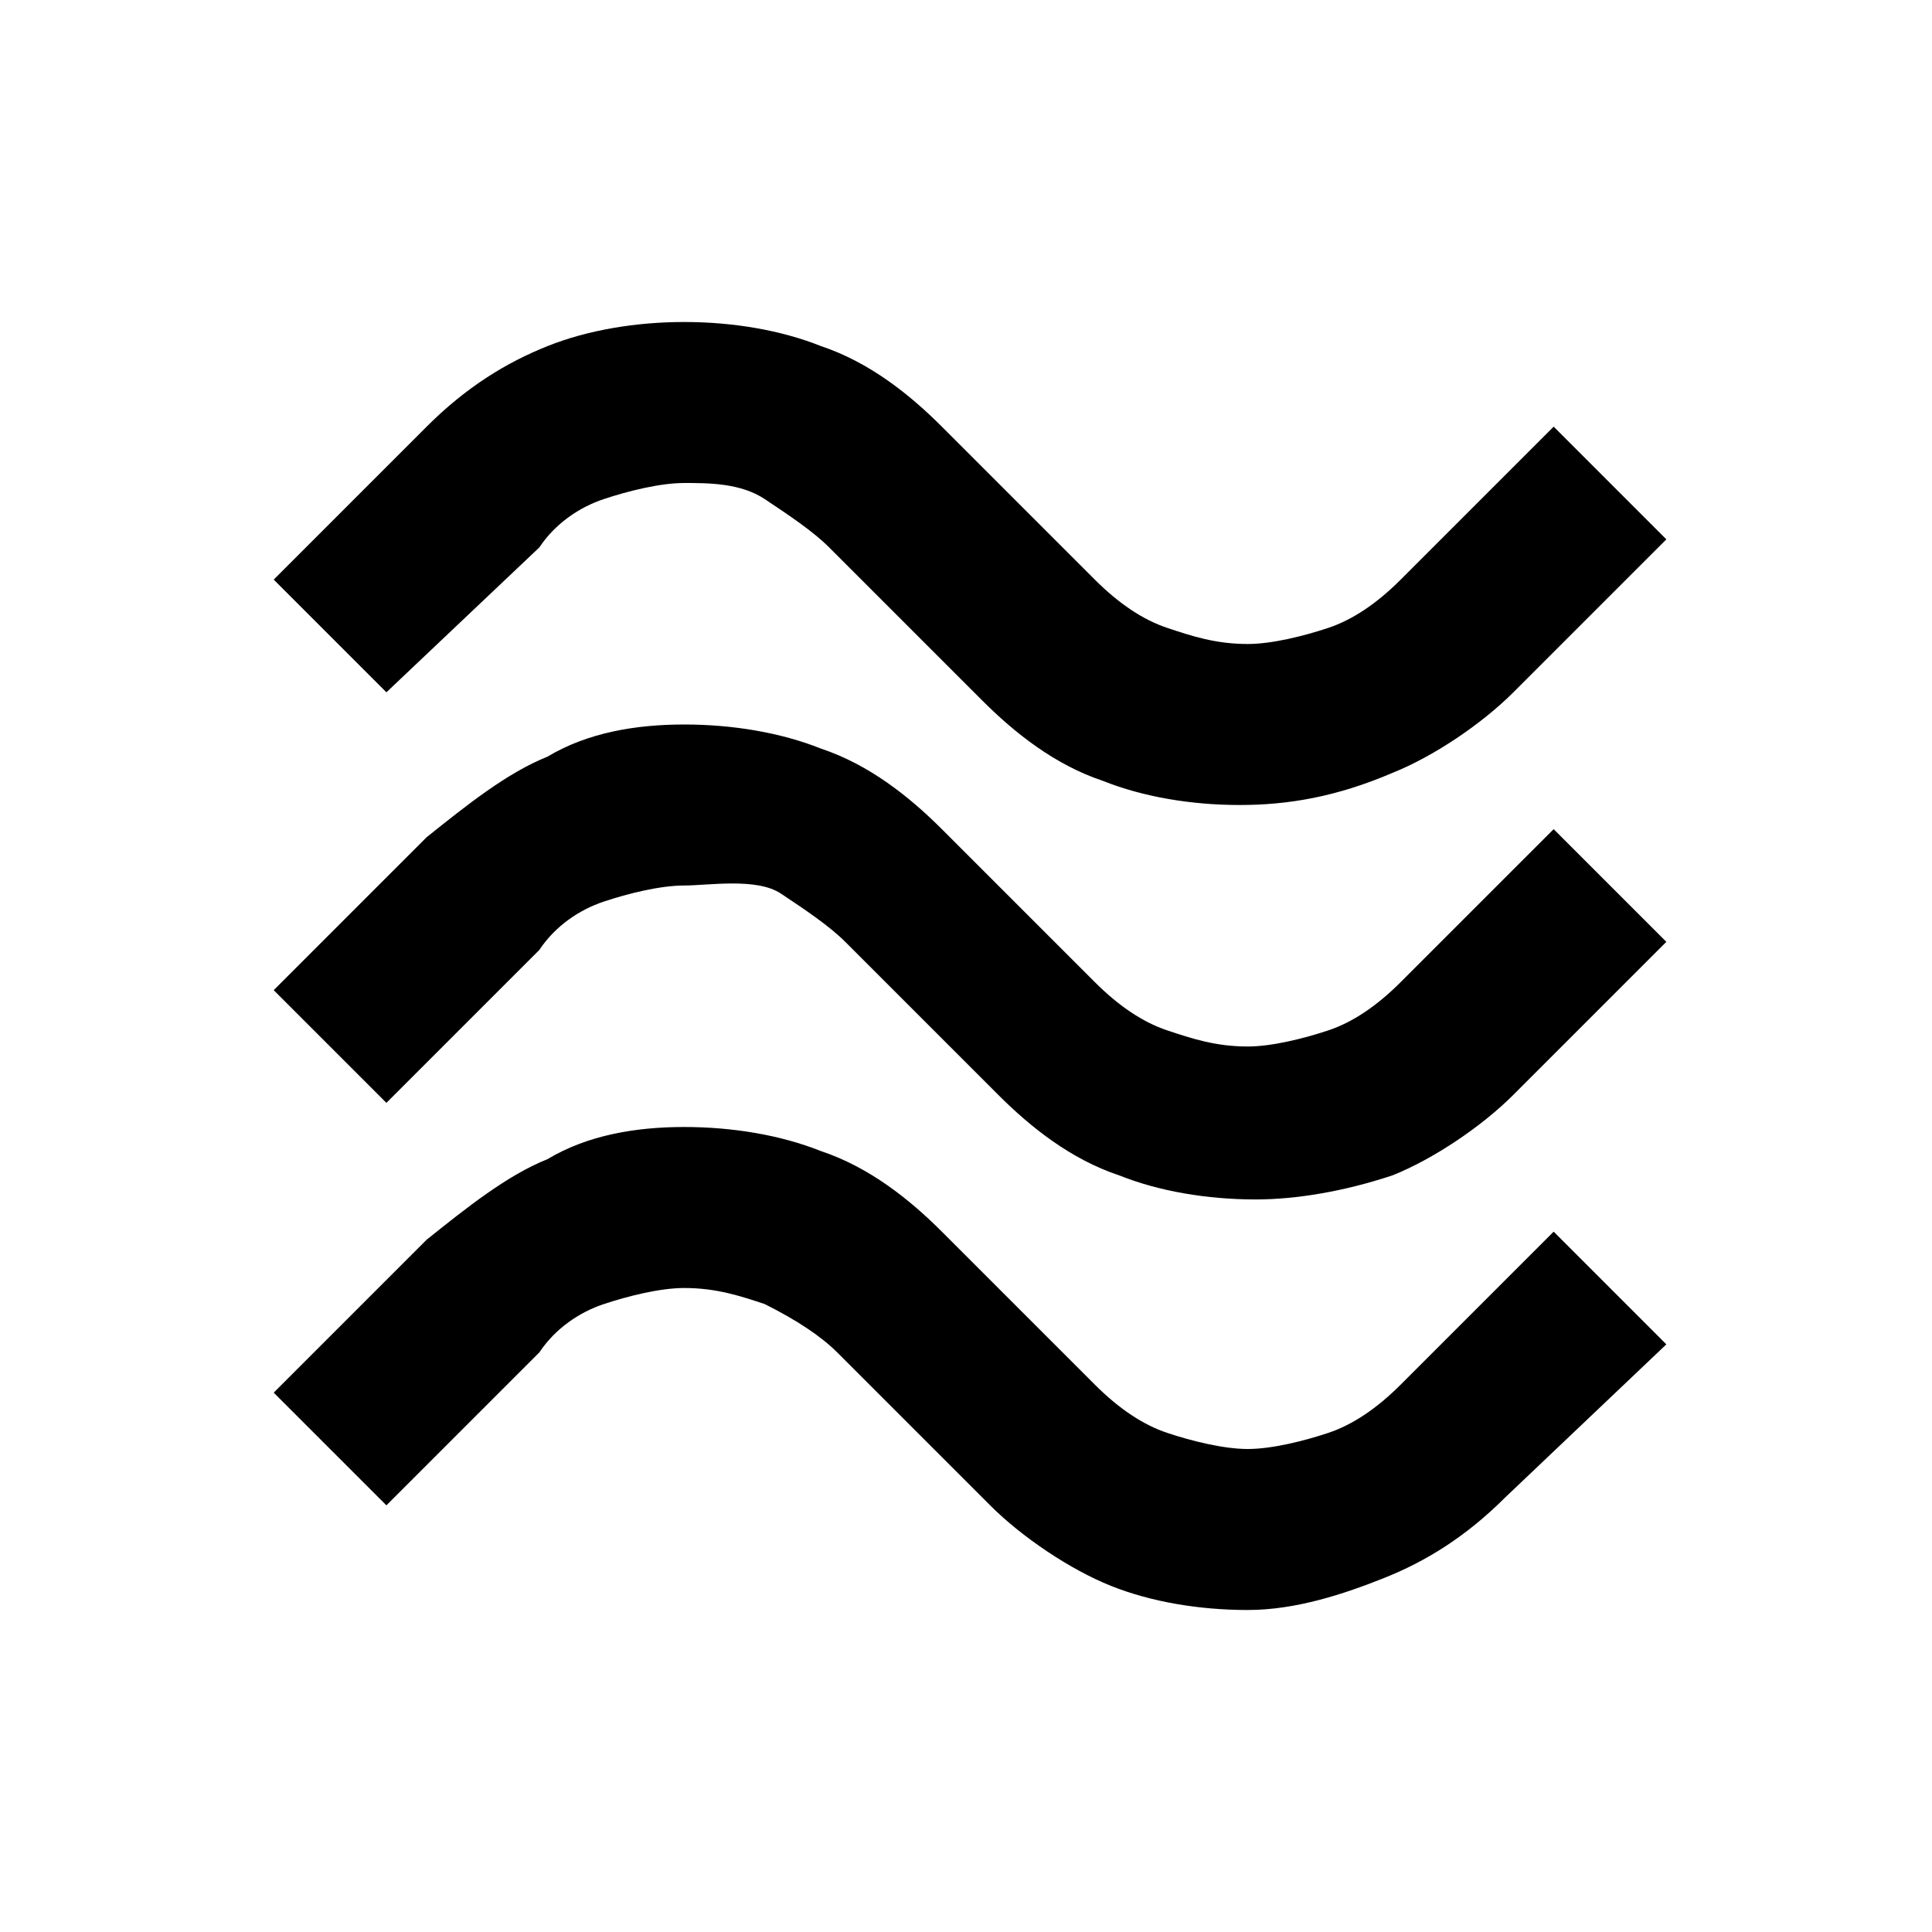
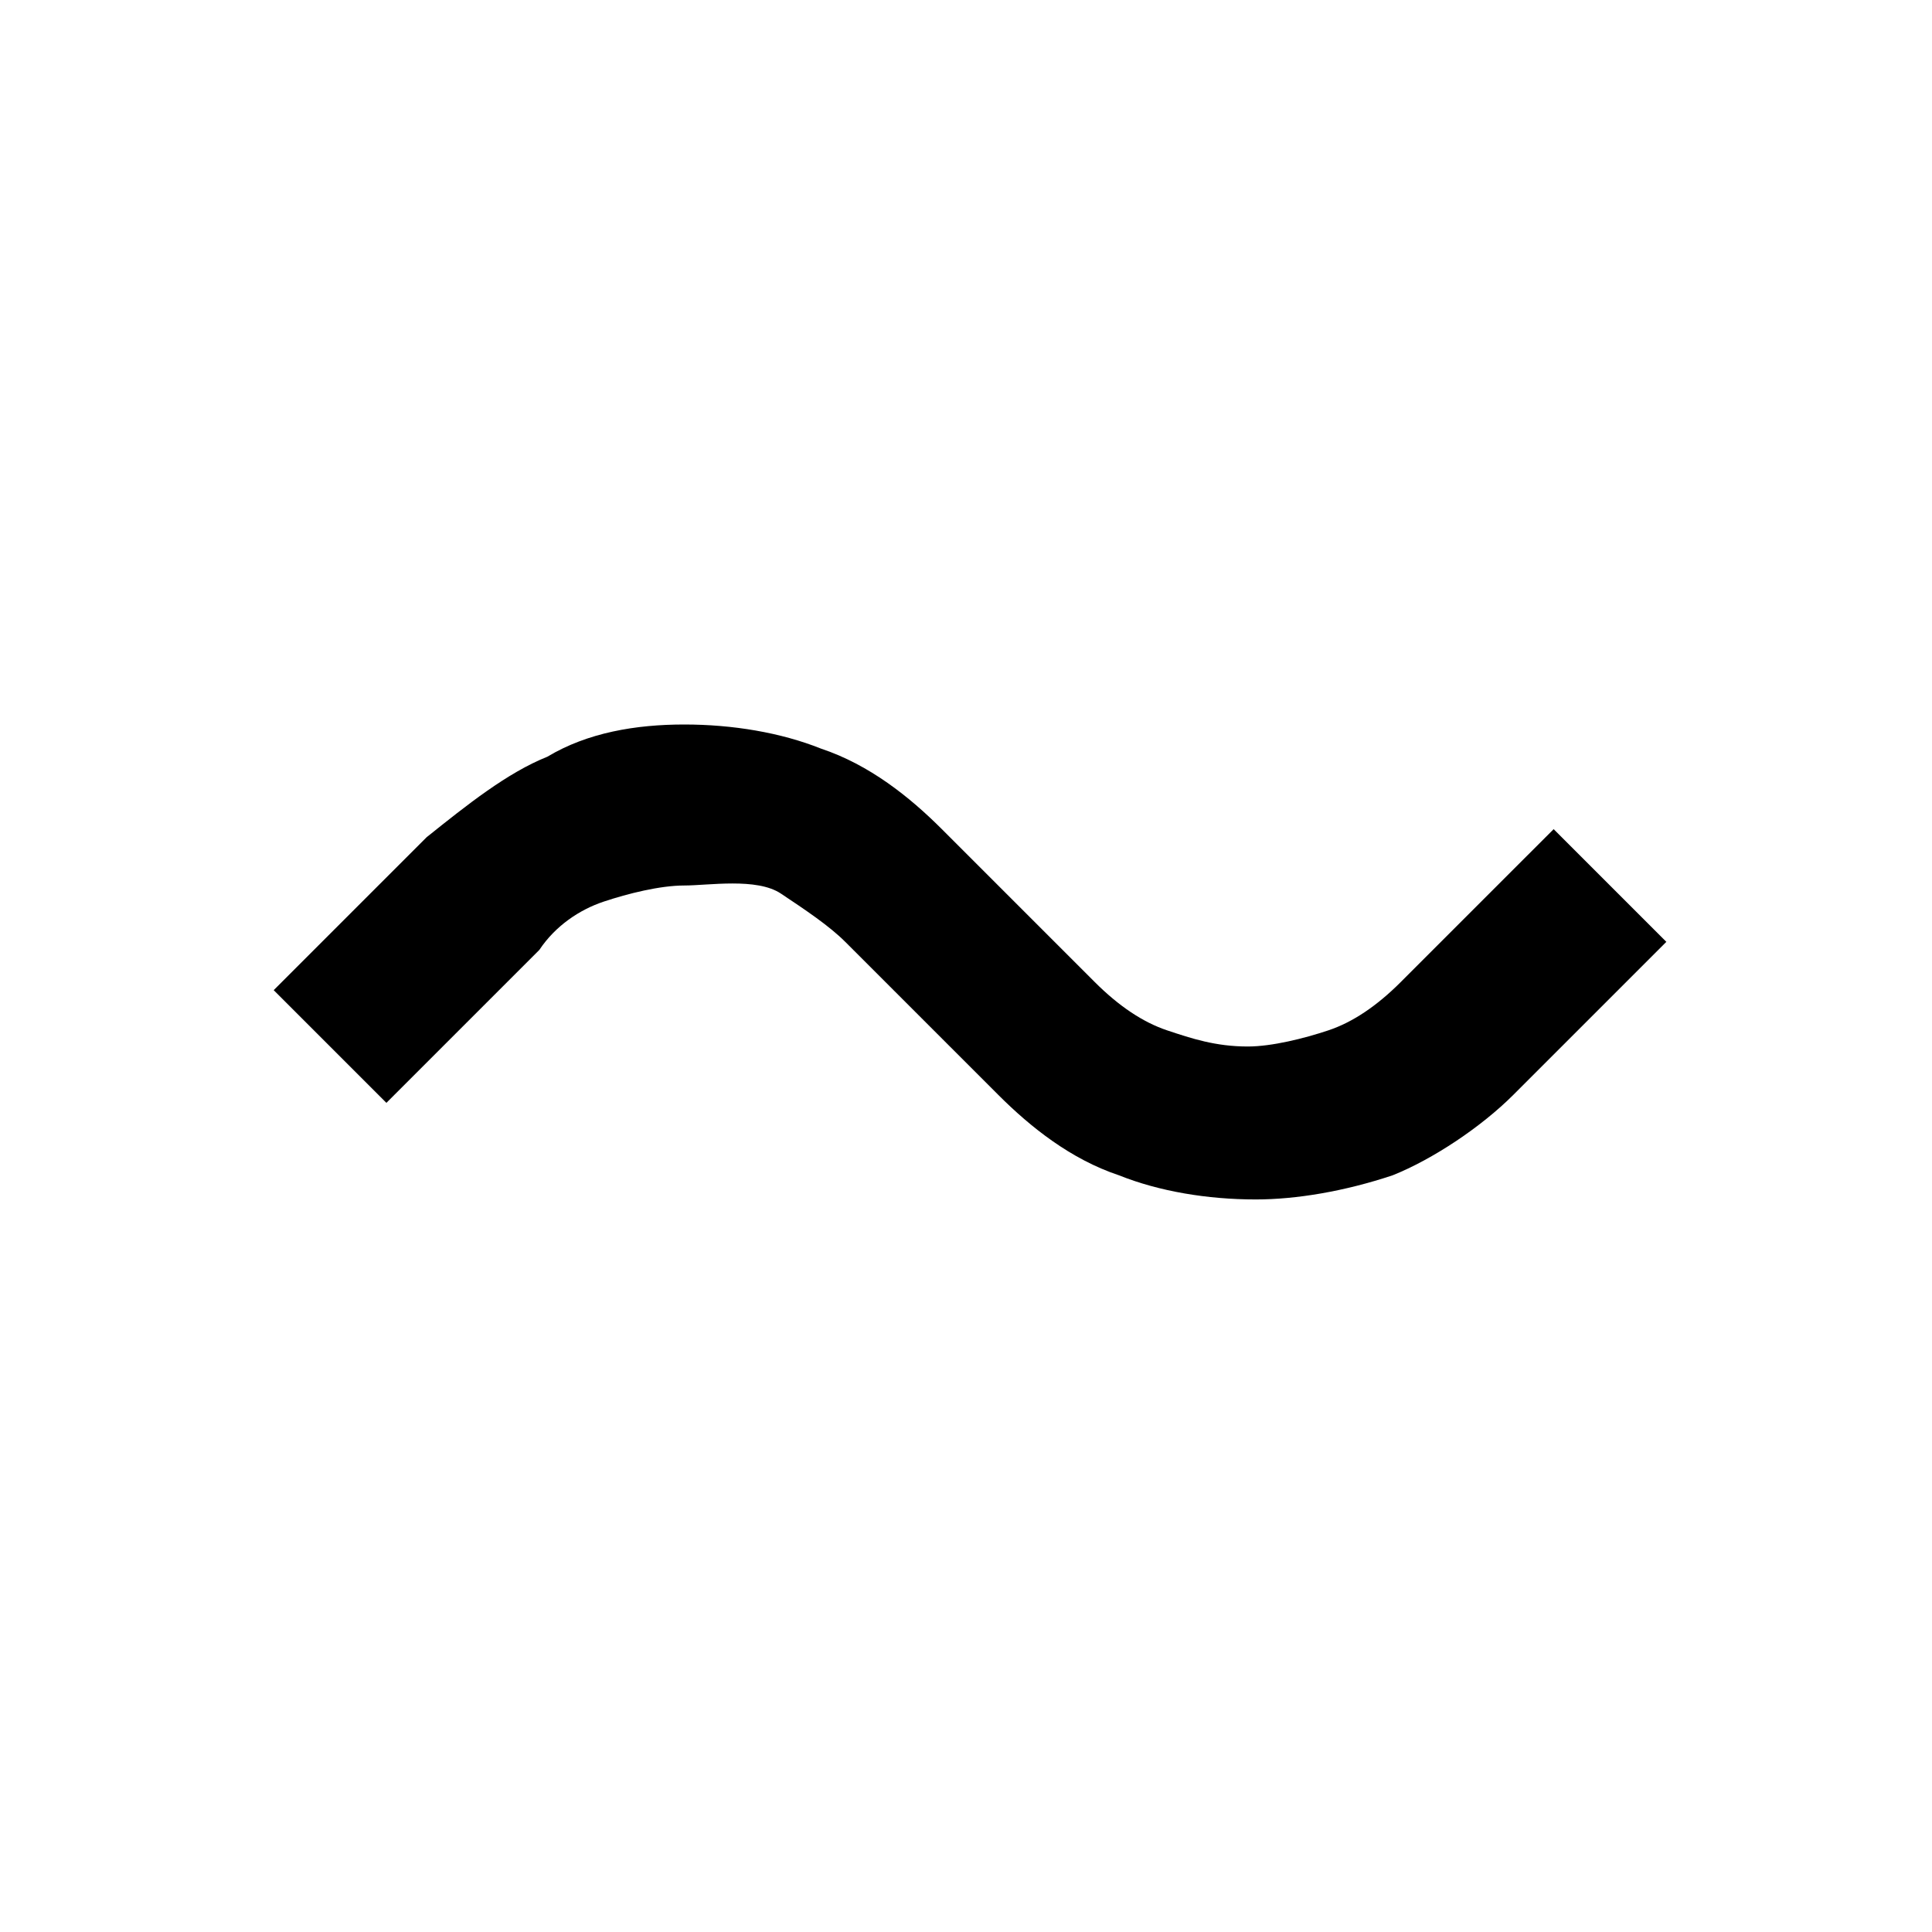
<svg xmlns="http://www.w3.org/2000/svg" version="1.1" id="Layer_1" x="0px" y="0px" viewBox="0 0 24 24" style="enable-background:new 0 0 24 24;" xml:space="preserve">
  <style type="text/css">
	.st0{fill:none;}
</style>
-   <path d="M18.8,8.6c-0.4,0.4-1,0.8-1.5,1C16.6,9.9,16,10,15.4,10c-0.6,0-1.2-0.1-1.7-0.3c-0.6-0.2-1.1-0.6-1.5-1l-1.9-1.9  c-0.2-0.2-0.5-0.4-0.8-0.6S8.8,6,8.5,6c-0.3,0-0.7,0.1-1,0.2S6.9,6.5,6.7,6.8L4.8,8.6L3.4,7.2l1.9-1.9c0.5-0.5,1-0.8,1.5-1  S7.9,4,8.5,4s1.2,0.1,1.7,0.3c0.6,0.2,1.1,0.6,1.5,1l1.9,1.9c0.3,0.3,0.6,0.5,0.9,0.6c0.3,0.1,0.6,0.2,1,0.2c0.3,0,0.7-0.1,1-0.2  c0.3-0.1,0.6-0.3,0.9-0.6l1.9-1.9l1.4,1.4L18.8,8.6z M18.8,13.6c-0.4,0.4-1,0.8-1.5,1c-0.6,0.2-1.2,0.3-1.7,0.3  c-0.6,0-1.2-0.1-1.7-0.3c-0.6-0.2-1.1-0.6-1.5-1l-1.9-1.9c-0.2-0.2-0.5-0.4-0.8-0.6S8.8,11,8.5,11c-0.3,0-0.7,0.1-1,0.2  s-0.6,0.3-0.8,0.6l-1.9,1.9l-1.4-1.4l1.9-1.9c0.5-0.4,1-0.8,1.5-1C7.3,9.1,7.9,9,8.5,9s1.2,0.1,1.7,0.3c0.6,0.2,1.1,0.6,1.5,1  l1.9,1.9c0.3,0.3,0.6,0.5,0.9,0.6c0.3,0.1,0.6,0.2,1,0.2c0.3,0,0.7-0.1,1-0.2c0.3-0.1,0.6-0.3,0.9-0.6l1.9-1.9l1.4,1.4L18.8,13.6z   M18.7,18.6c-0.5,0.5-1,0.8-1.5,1S16.1,20,15.5,20c-0.6,0-1.2-0.1-1.7-0.3s-1.1-0.6-1.5-1l-1.9-1.9c-0.2-0.2-0.5-0.4-0.9-0.6  c-0.3-0.1-0.6-0.2-1-0.2c-0.3,0-0.7,0.1-1,0.2c-0.3,0.1-0.6,0.3-0.8,0.6l-1.9,1.9l-1.4-1.4l1.9-1.9c0.5-0.4,1-0.8,1.5-1  C7.3,14.1,7.9,14,8.5,14s1.2,0.1,1.7,0.3c0.6,0.2,1.1,0.6,1.5,1l1.9,1.9c0.3,0.3,0.6,0.5,0.9,0.6s0.7,0.2,1,0.2s0.7-0.1,1-0.2  s0.6-0.3,0.9-0.6l1.9-1.9l1.4,1.4L18.7,18.6z" />
+   <path d="M18.8,13.6c-0.4,0.4-1,0.8-1.5,1c-0.6,0.2-1.2,0.3-1.7,0.3c-0.6,0-1.2-0.1-1.7-0.3c-0.6-0.2-1.1-0.6-1.5-1l-1.9-1.9  c-0.2-0.2-0.5-0.4-0.8-0.6S8.8,11,8.5,11s-0.7,0.1-1,0.2s-0.6,0.3-0.8,0.6l-1.9,1.9l-1.4-1.4l1.9-1.9c0.5-0.4,1-0.8,1.5-1  C7.3,9.1,7.9,9,8.5,9s1.2,0.1,1.7,0.3c0.6,0.2,1.1,0.6,1.5,1l1.9,1.9c0.3,0.3,0.6,0.5,0.9,0.6c0.3,0.1,0.6,0.2,1,0.2  c0.3,0,0.7-0.1,1-0.2c0.3-0.1,0.6-0.3,0.9-0.6l1.9-1.9l1.4,1.4L18.8,13.6z" />
  <line class="st0" x1="0" y1="0" x2="24" y2="24" />
  <line class="st0" x1="24" y1="0" x2="0" y2="24" />
</svg>
